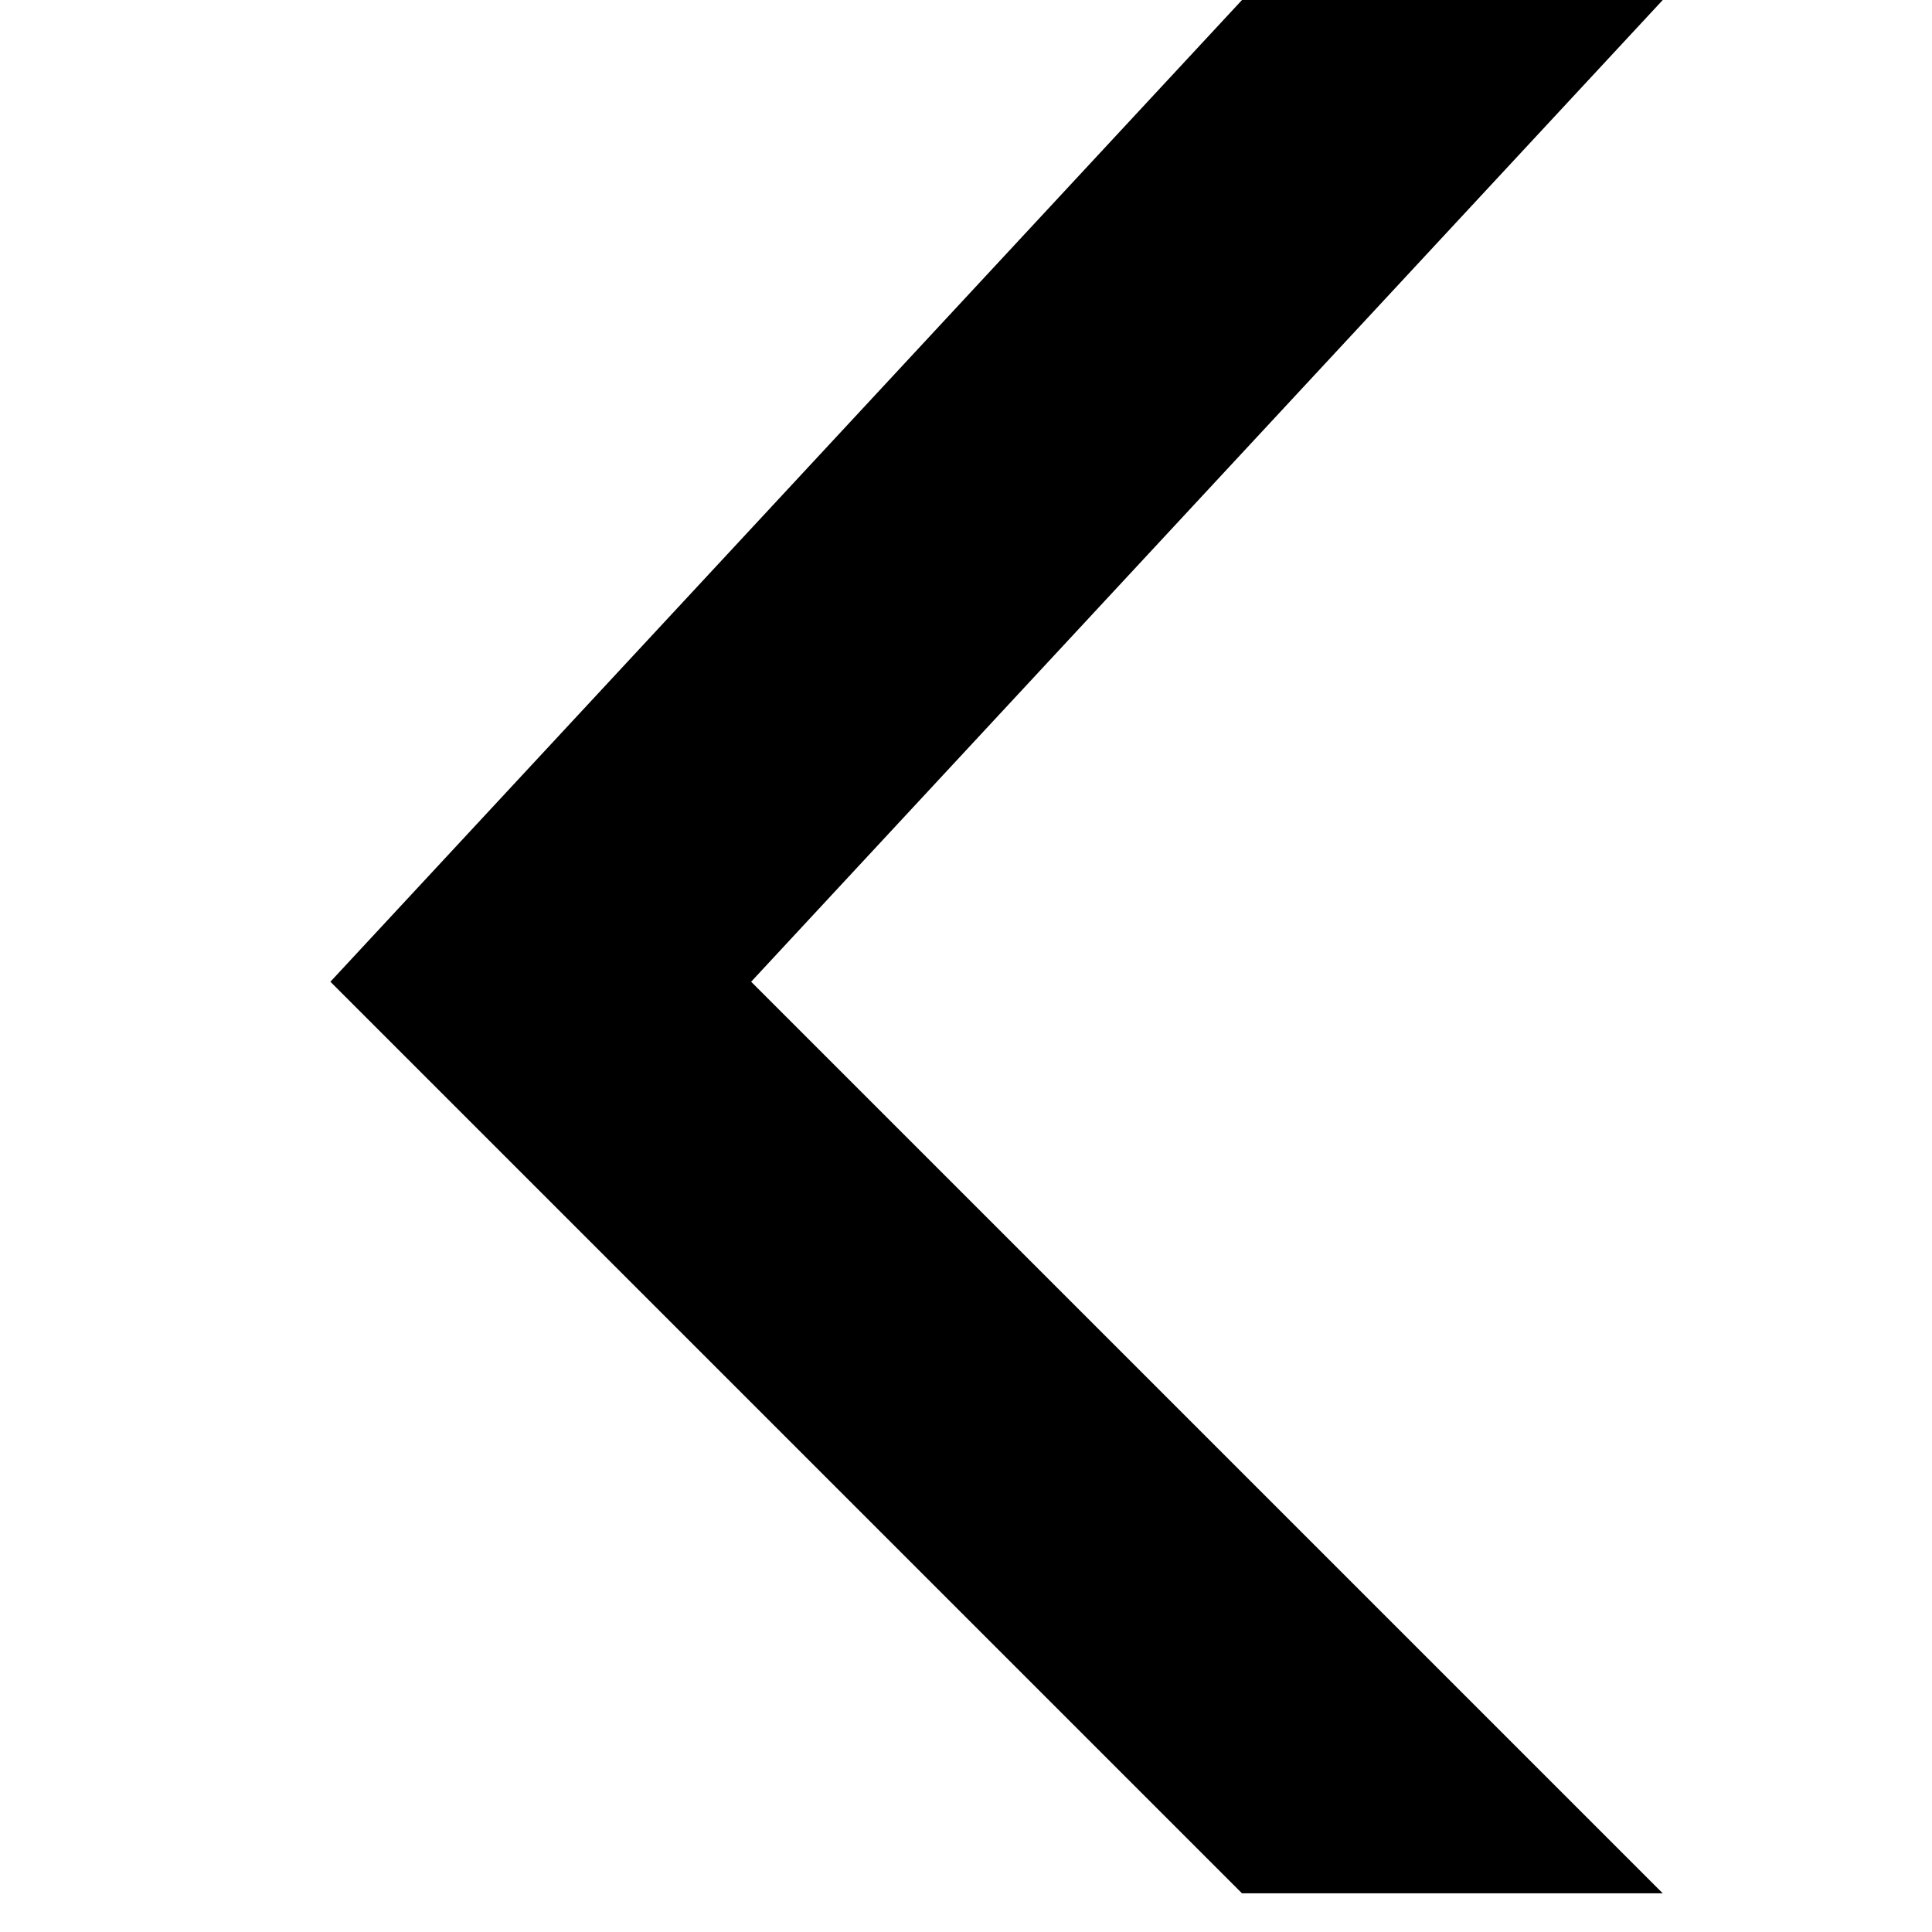
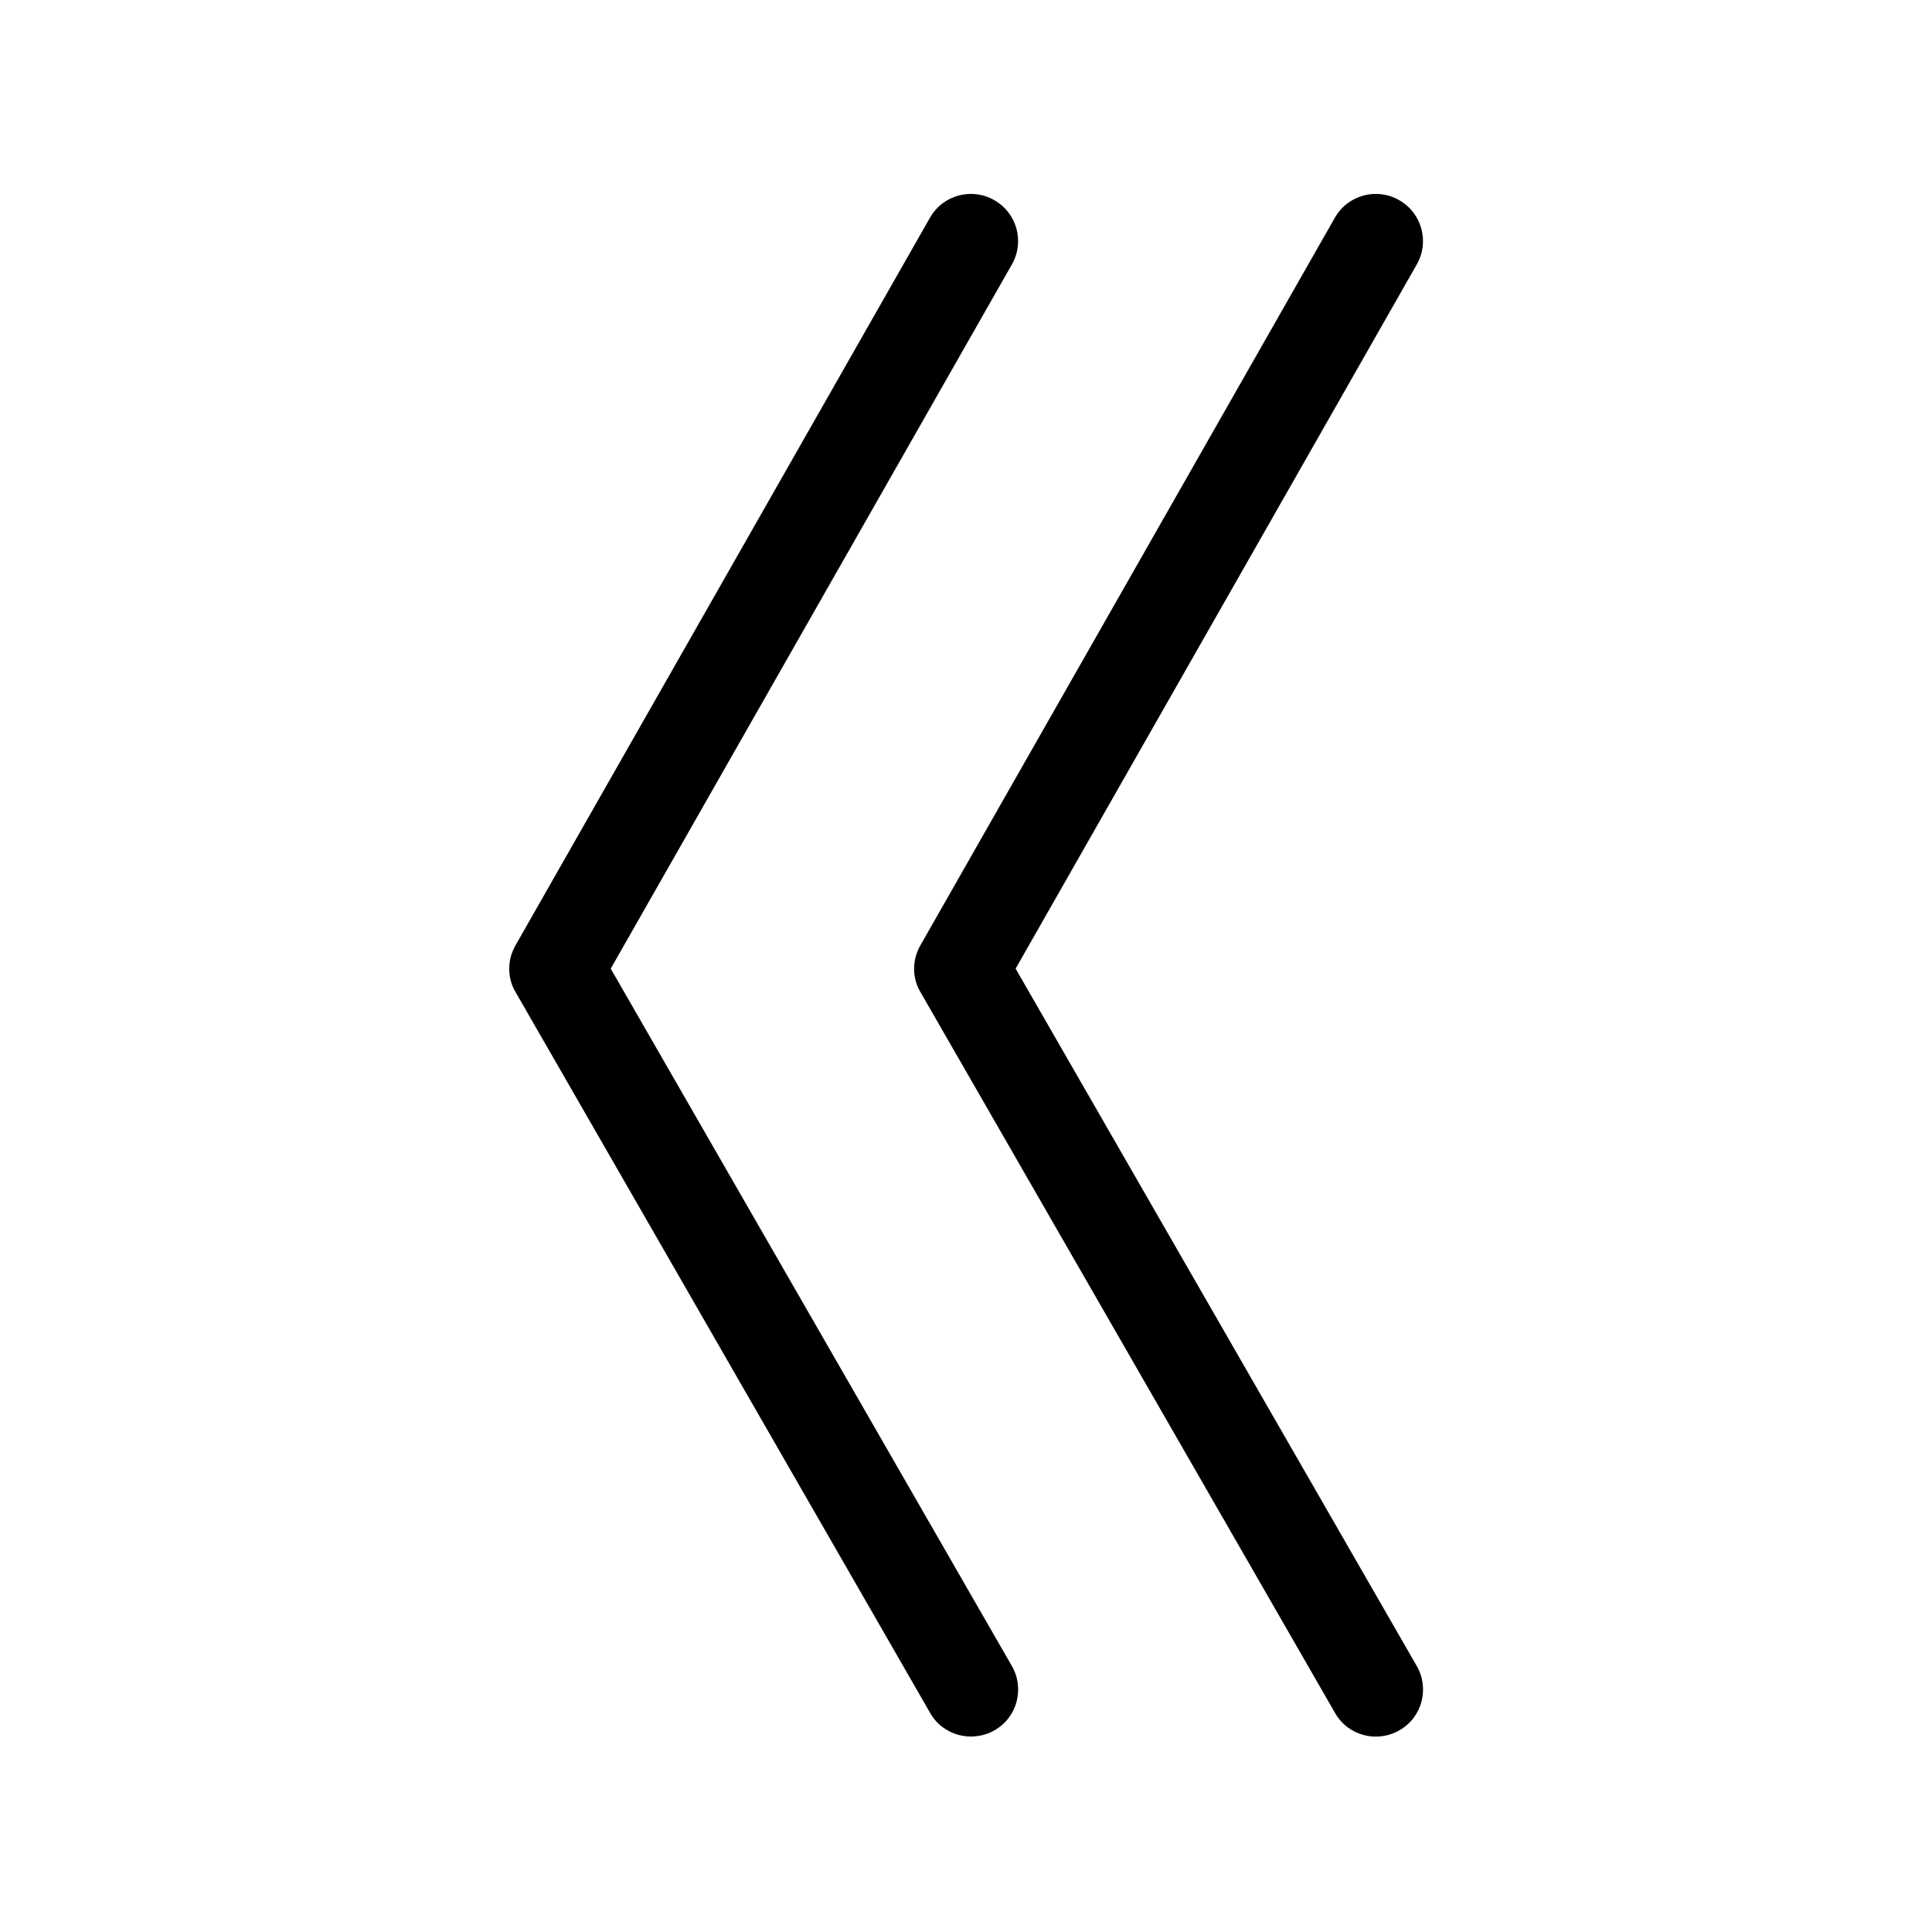
- <svg xmlns="http://www.w3.org/2000/svg" t="1688366667639" class="icon" viewBox="0 0 1024 1024" version="1.1" p-id="4681" width="200" height="200">
-   <path d="M658.292 1003.504l223.007 0L398.119 520.343 881.299 0 658.292 0 175.113 520.343 658.292 1003.504z" p-id="4682" />
+ <svg xmlns="http://www.w3.org/2000/svg" t="1688431424328" class="icon" viewBox="0 0 1024 1024" version="1.1" p-id="20403" width="200" height="200">
+   <path d="M269.9 513.5c0-4.3 1.1-8.5 3.3-12.4l219.7-385.7c6.8-12 22.1-16.2 34.1-9.3 12 6.8 16.2 22.1 9.3 34.1L323.7 513.4 536.3 883c6.9 12 2.8 27.3-9.2 34.1s-27.3 2.8-34.1-9.2l-219.7-382c-2.3-3.8-3.4-8.1-3.4-12.4z" p-id="20404" />
+   <path d="M484.5 513.5c0-4.3 1.1-8.5 3.3-12.4l219.7-385.7c6.8-12 22.1-16.2 34.1-9.3 12 6.8 16.2 22.1 9.3 34.1L538.3 513.4 750.9 883c6.9 12 2.8 27.3-9.2 34.1-12 6.9-27.3 2.8-34.1-9.2l-219.7-382c-2.3-3.8-3.4-8.1-3.4-12.4z" p-id="20405" />
</svg>
